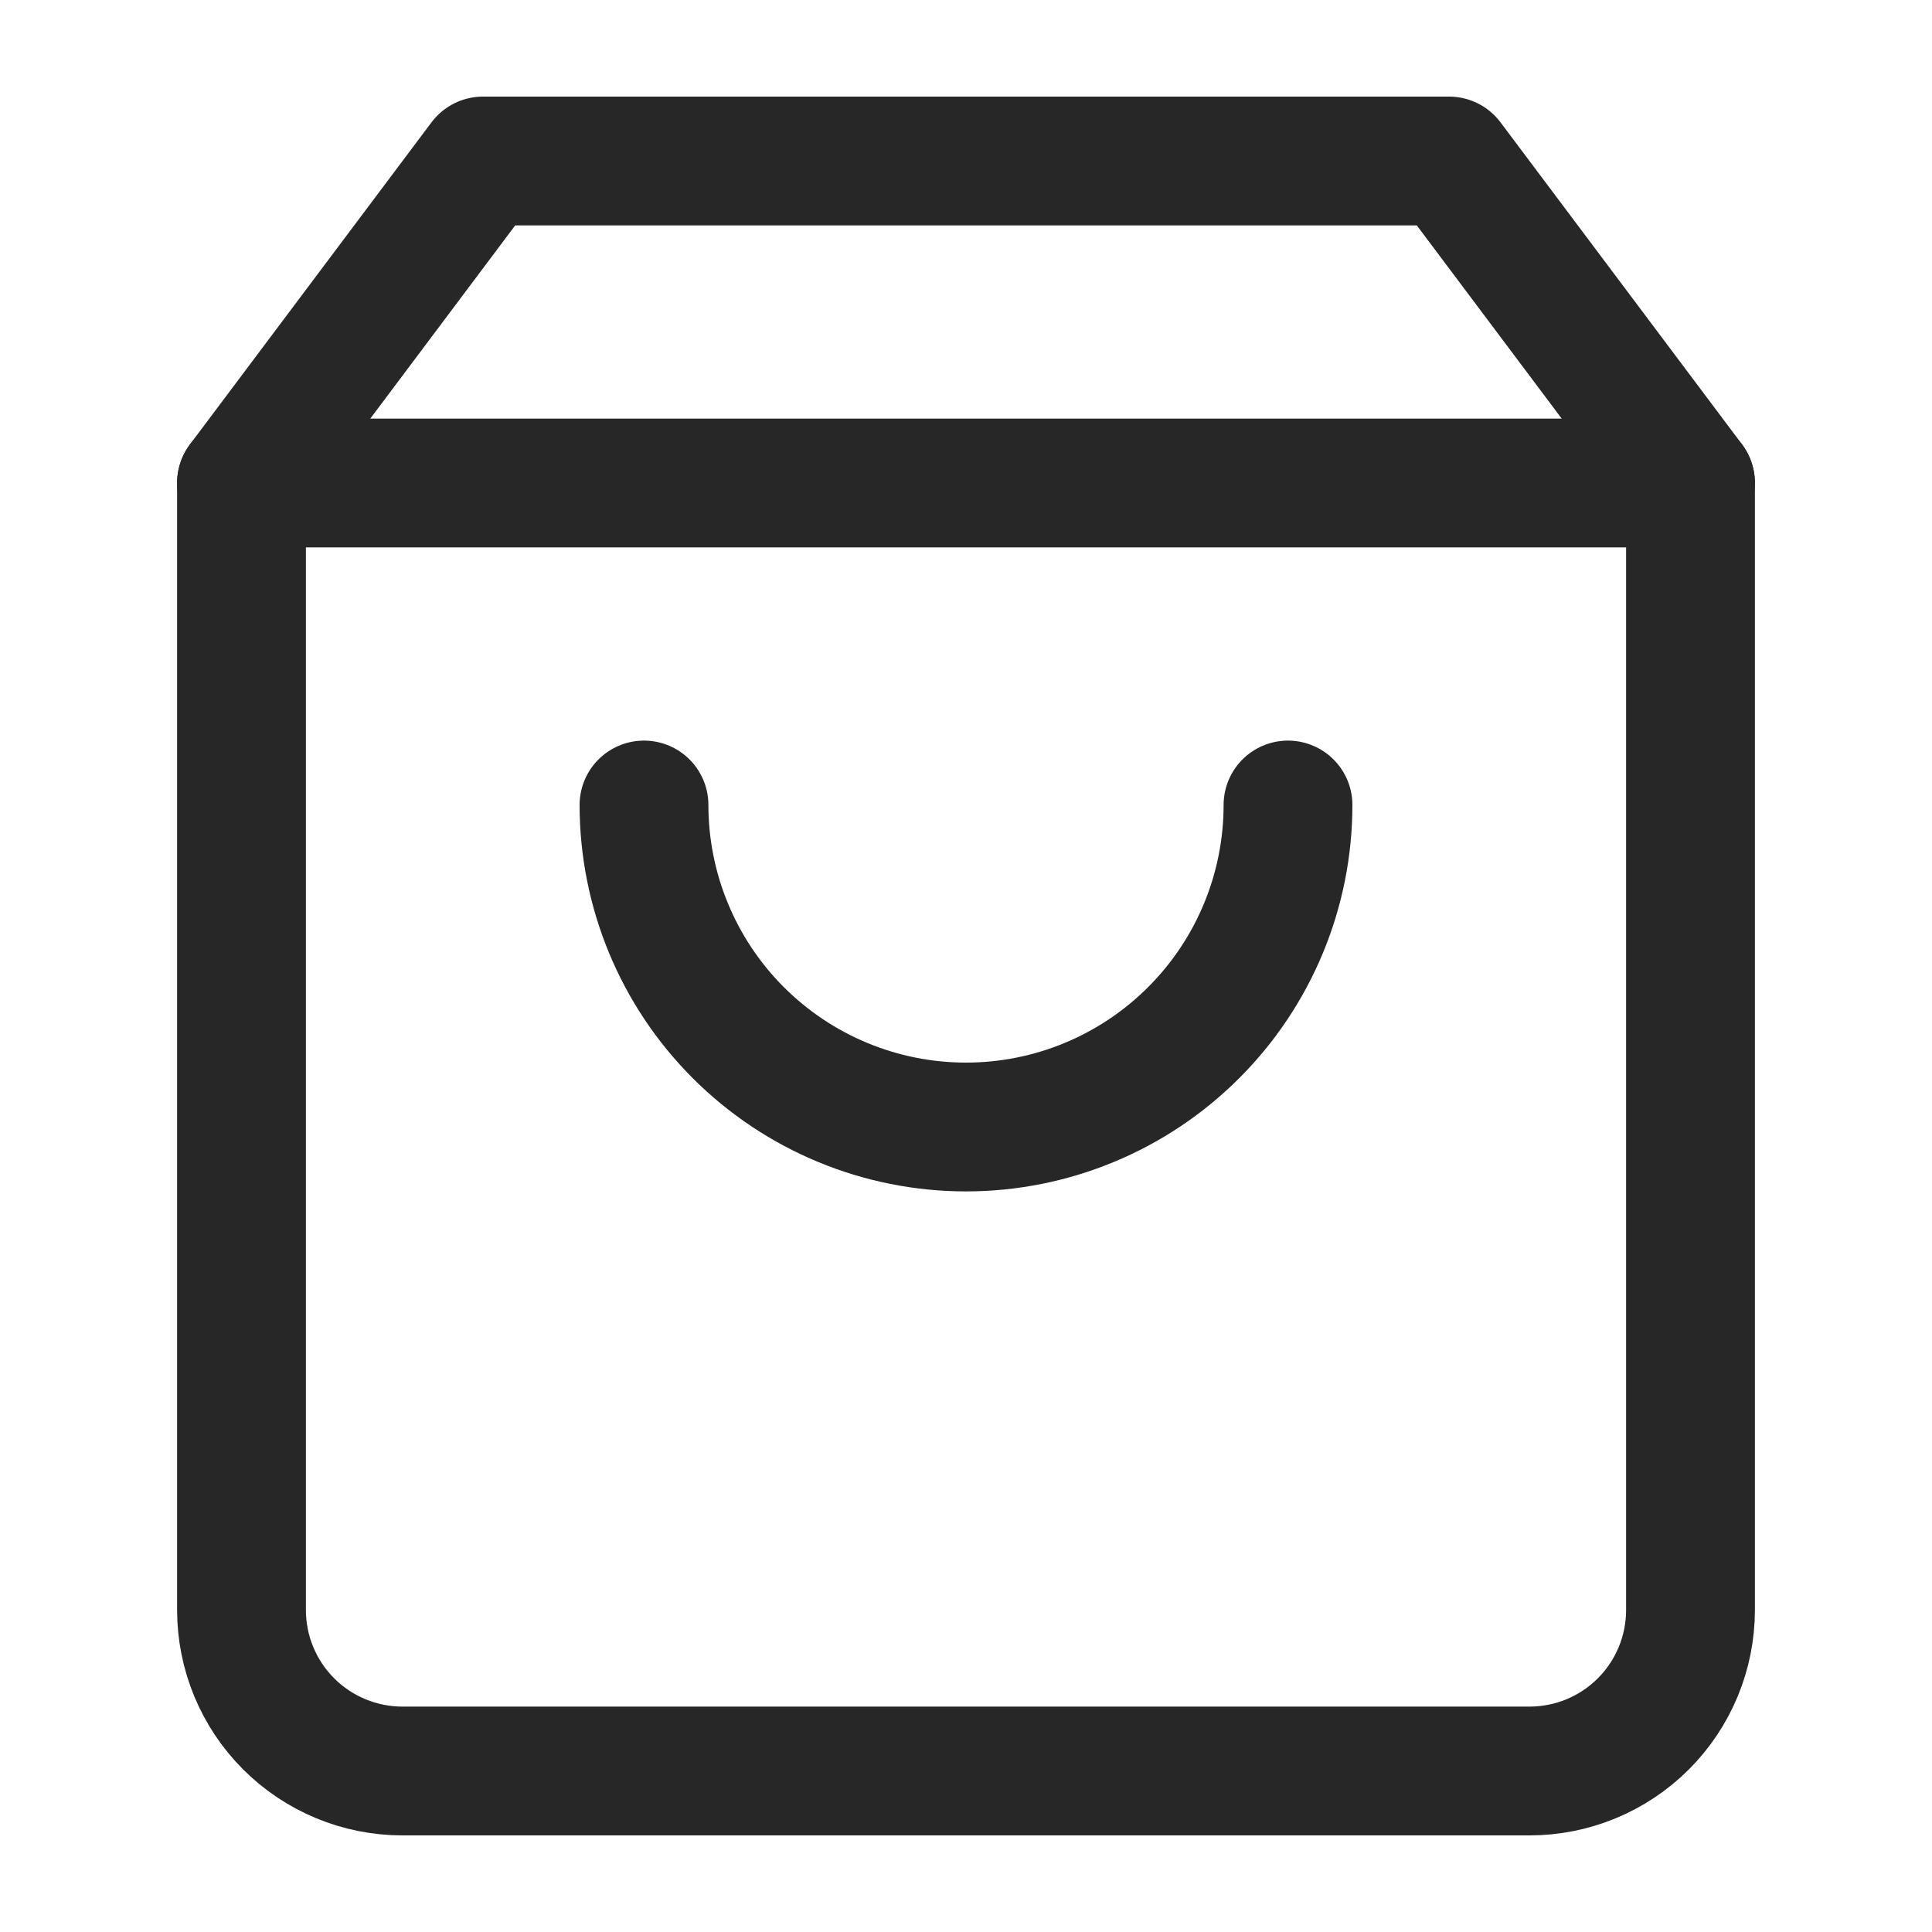
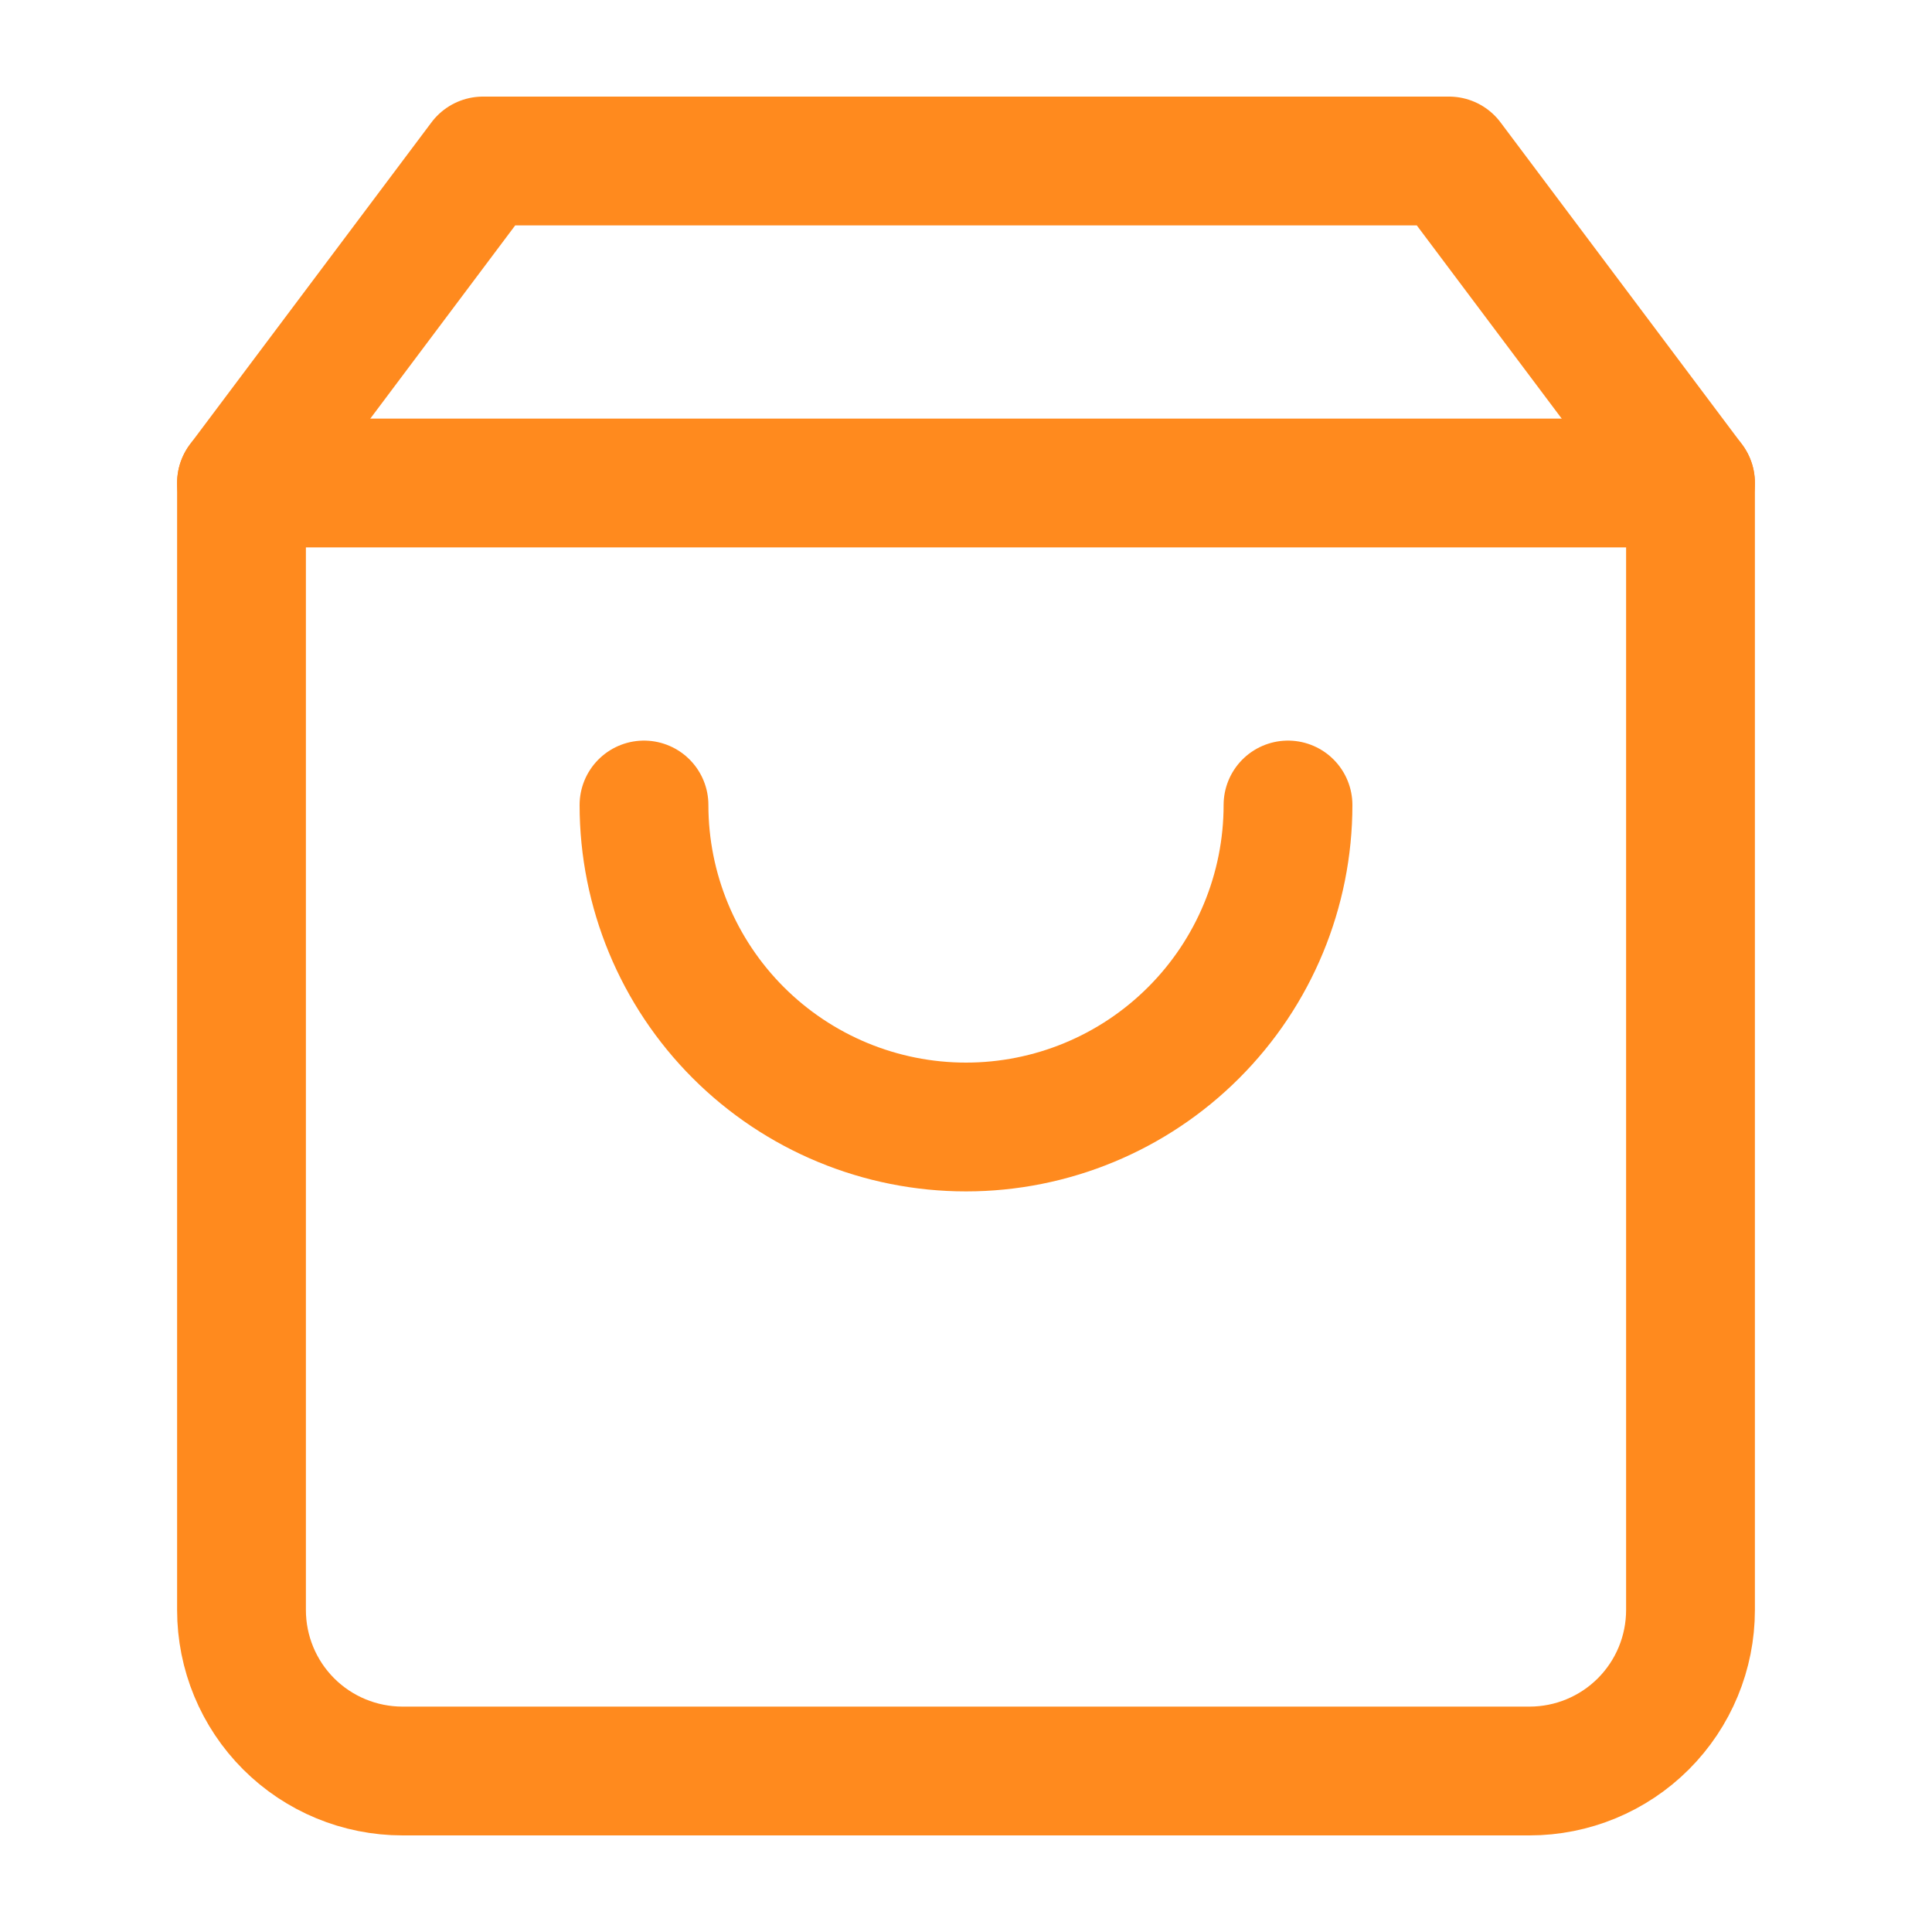
<svg xmlns="http://www.w3.org/2000/svg" width="30" height="30" viewBox="0 0 30 30" fill="none">
-   <path d="M7.5 2.5L3.75 7.5V25C3.75 25.663 4.013 26.299 4.482 26.768C4.951 27.237 5.587 27.5 6.25 27.5H23.75C24.413 27.5 25.049 27.237 25.518 26.768C25.987 26.299 26.25 25.663 26.25 25V7.5L22.5 2.5H7.5Z" stroke="#272727" stroke-width="2" stroke-linecap="round" stroke-linejoin="round" />
-   <path d="M3.75 7.5H26.25" stroke="#272727" stroke-width="2" stroke-linecap="round" stroke-linejoin="round" />
-   <path d="M20 12.5C20 13.826 19.473 15.098 18.535 16.035C17.598 16.973 16.326 17.5 15 17.5C13.674 17.5 12.402 16.973 11.464 16.035C10.527 15.098 10 13.826 10 12.5" stroke="#272727" stroke-width="2" stroke-linecap="round" stroke-linejoin="round" />
+   <path d="M7.5 2.5L3.75 7.5V25C3.75 25.663 4.013 26.299 4.482 26.768C4.951 27.237 5.587 27.5 6.25 27.5H23.75C24.413 27.5 25.049 27.237 25.518 26.768C25.987 26.299 26.25 25.663 26.25 25V7.5L22.5 2.5H7.5Z" stroke="#FF8A1E" stroke-width="2" stroke-linecap="round" stroke-linejoin="round" />
+   <path d="M3.75 7.5H26.25" stroke="#FF8A1E" stroke-width="2" stroke-linecap="round" stroke-linejoin="round" />
+   <path d="M20 12.5C20 13.826 19.473 15.098 18.535 16.035C17.598 16.973 16.326 17.5 15 17.5C13.674 17.5 12.402 16.973 11.464 16.035C10.527 15.098 10 13.826 10 12.5" stroke="#FF8A1E" stroke-width="2" stroke-linecap="round" stroke-linejoin="round" />
</svg>
